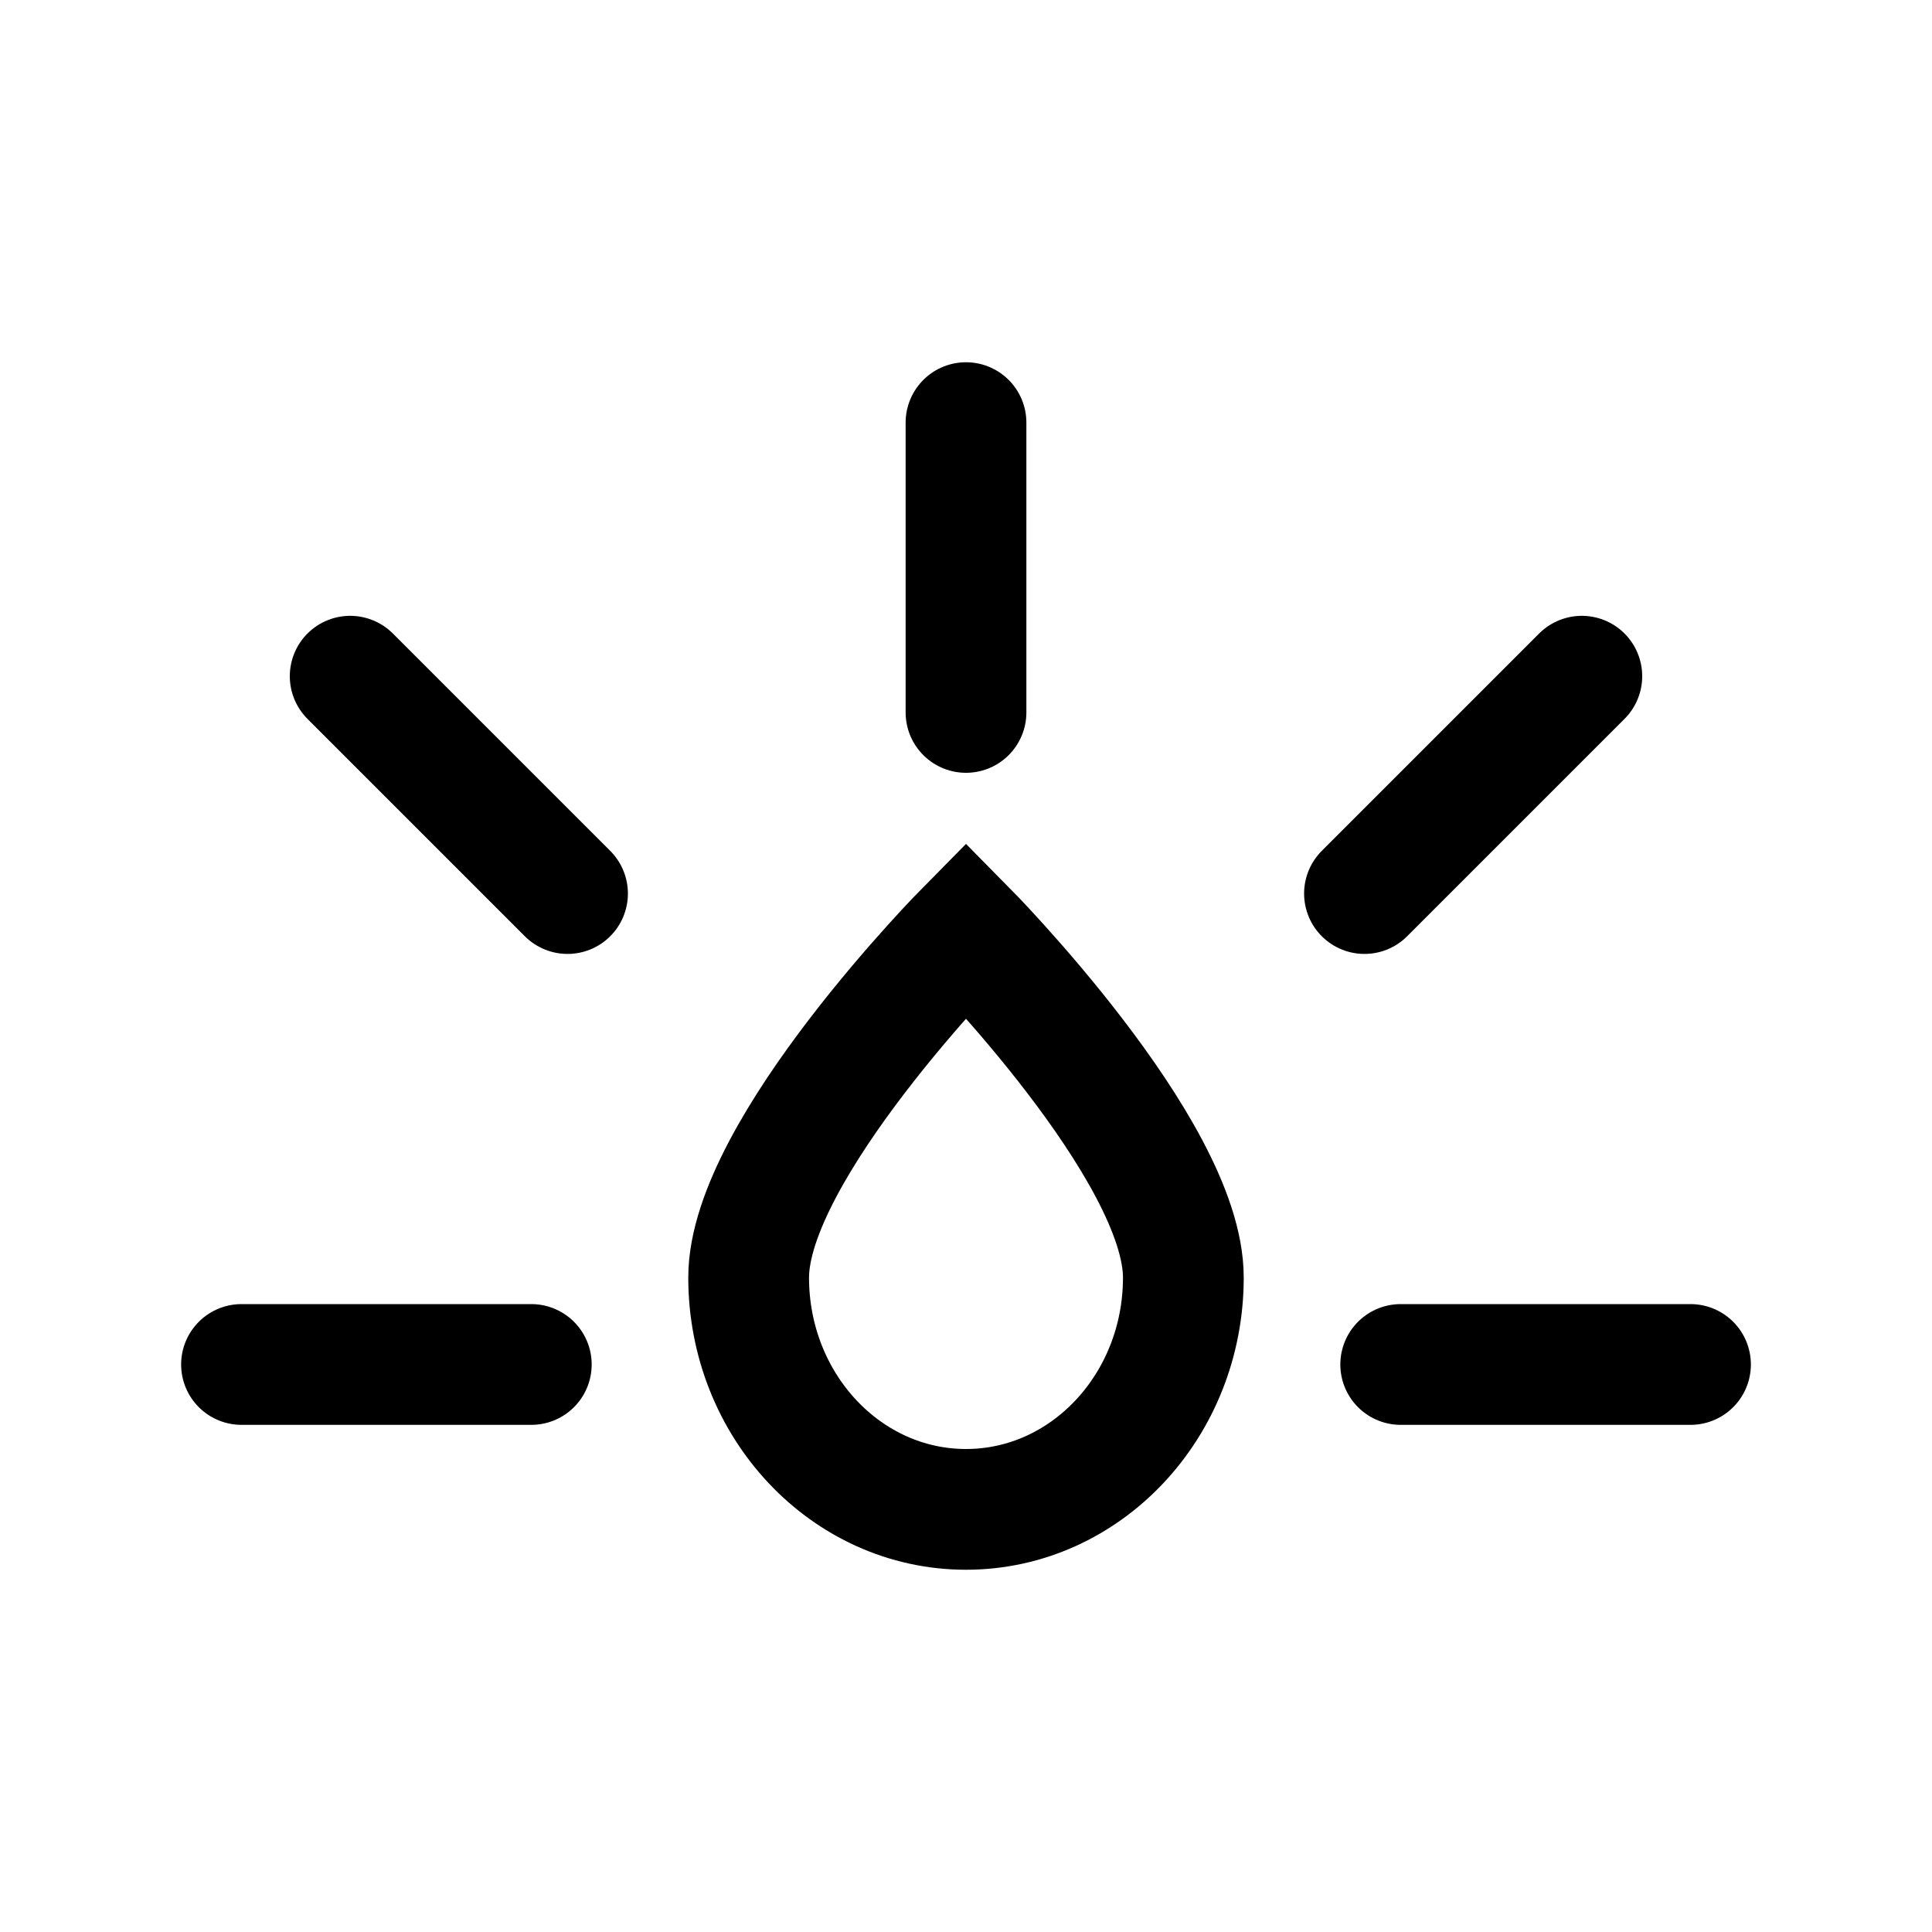
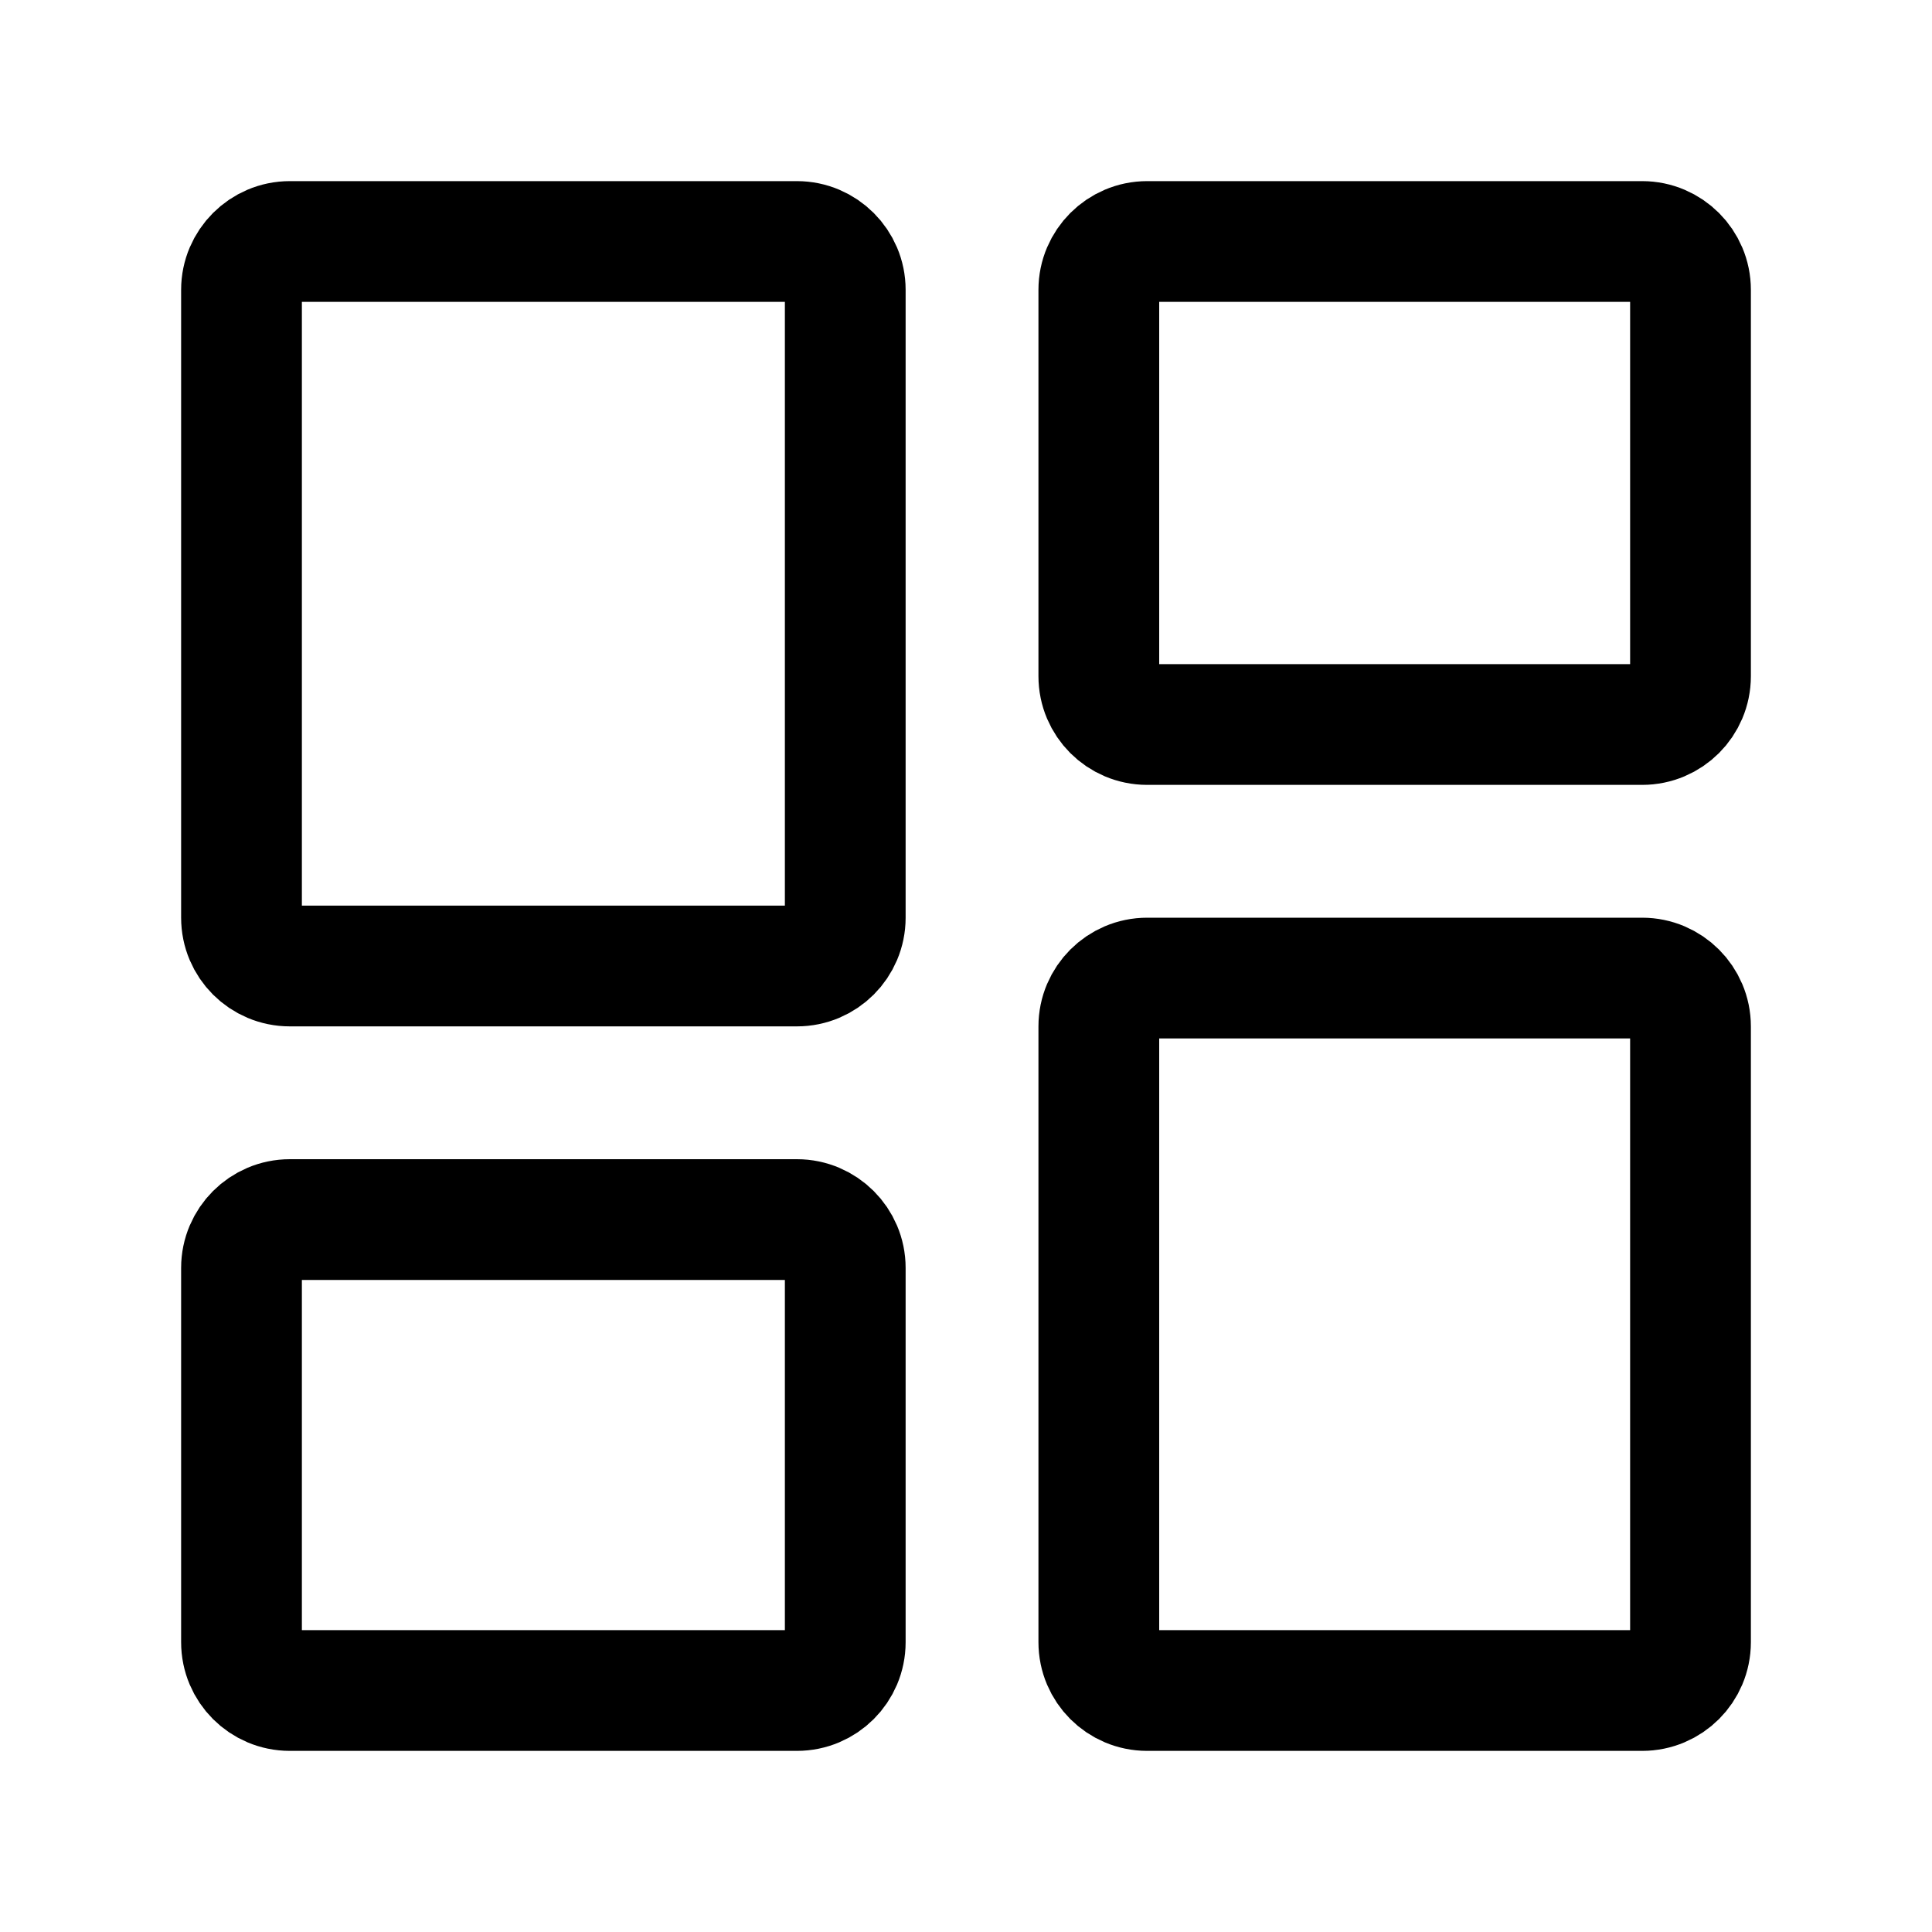
<svg xmlns="http://www.w3.org/2000/svg" fill="none" viewBox="0 0 16 16">
-   <path stroke="currentColor" stroke-linecap="round" d="M8 3.5v2.4m-5.1-.3 1.8 1.8m6.6 0 1.8-1.8M2 11.3h2.4m7.2 0H14m-4.2-.72C9.8 9.52 8 7.7 8 7.7s-1.8 1.82-1.8 2.88.806 1.92 1.8 1.92 1.8-.86 1.8-1.92Z" />
+   <path stroke="currentColor" d="M9.1 13.6V8.5c0-.22.18-.4.4-.4h4.1c.22 0 .4.18.4.4v5.1a.4.4 0 0 1-.4.4H9.5a.4.4 0 0 1-.4-.4ZM2 13.6v-3.1c0-.22.18-.4.4-.4h4.2c.22 0 .4.18.4.4v3.1a.4.4 0 0 1-.4.4H2.4a.4.4 0 0 1-.4-.4ZM9.1 5.6V2.4c0-.22.18-.4.4-.4h4.1c.22 0 .4.18.4.4v3.2a.4.4 0 0 1-.4.4H9.5a.4.4 0 0 1-.4-.4ZM2 7.6V2.4c0-.22.18-.4.4-.4h4.2c.22 0 .4.18.4.4v5.2a.4.4 0 0 1-.4.4H2.4a.4.4 0 0 1-.4-.4Z" />
</svg>
